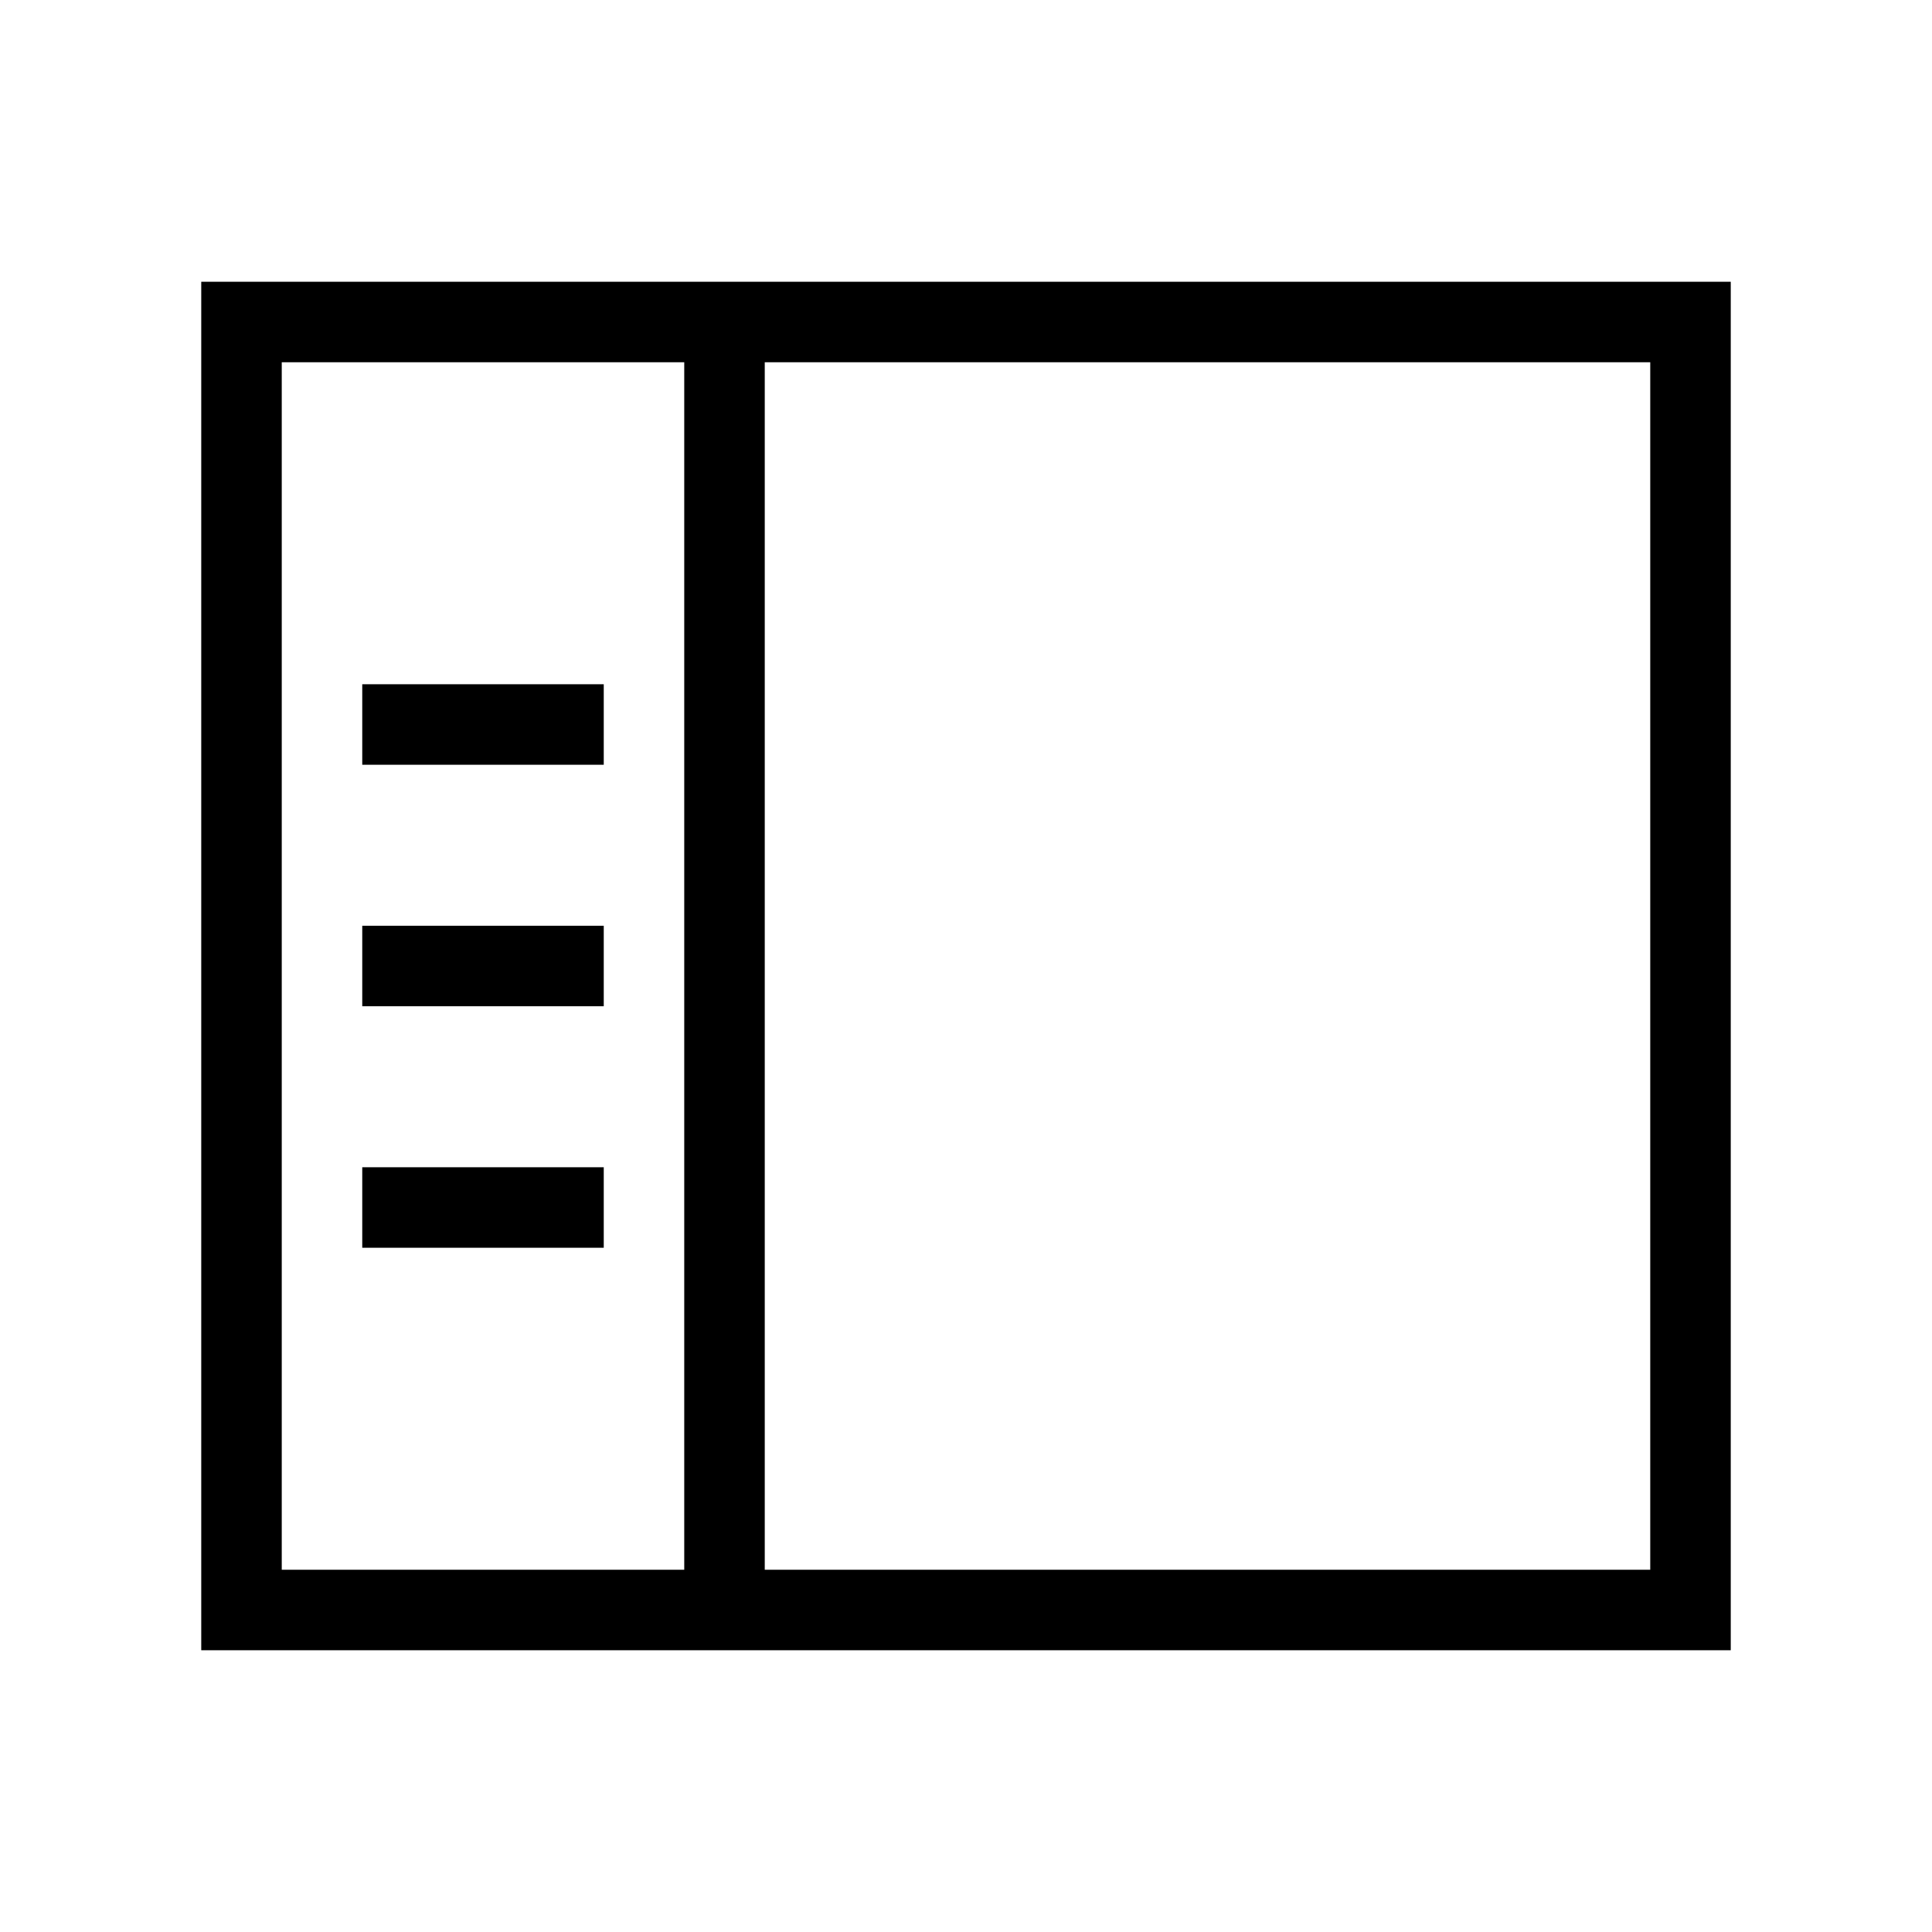
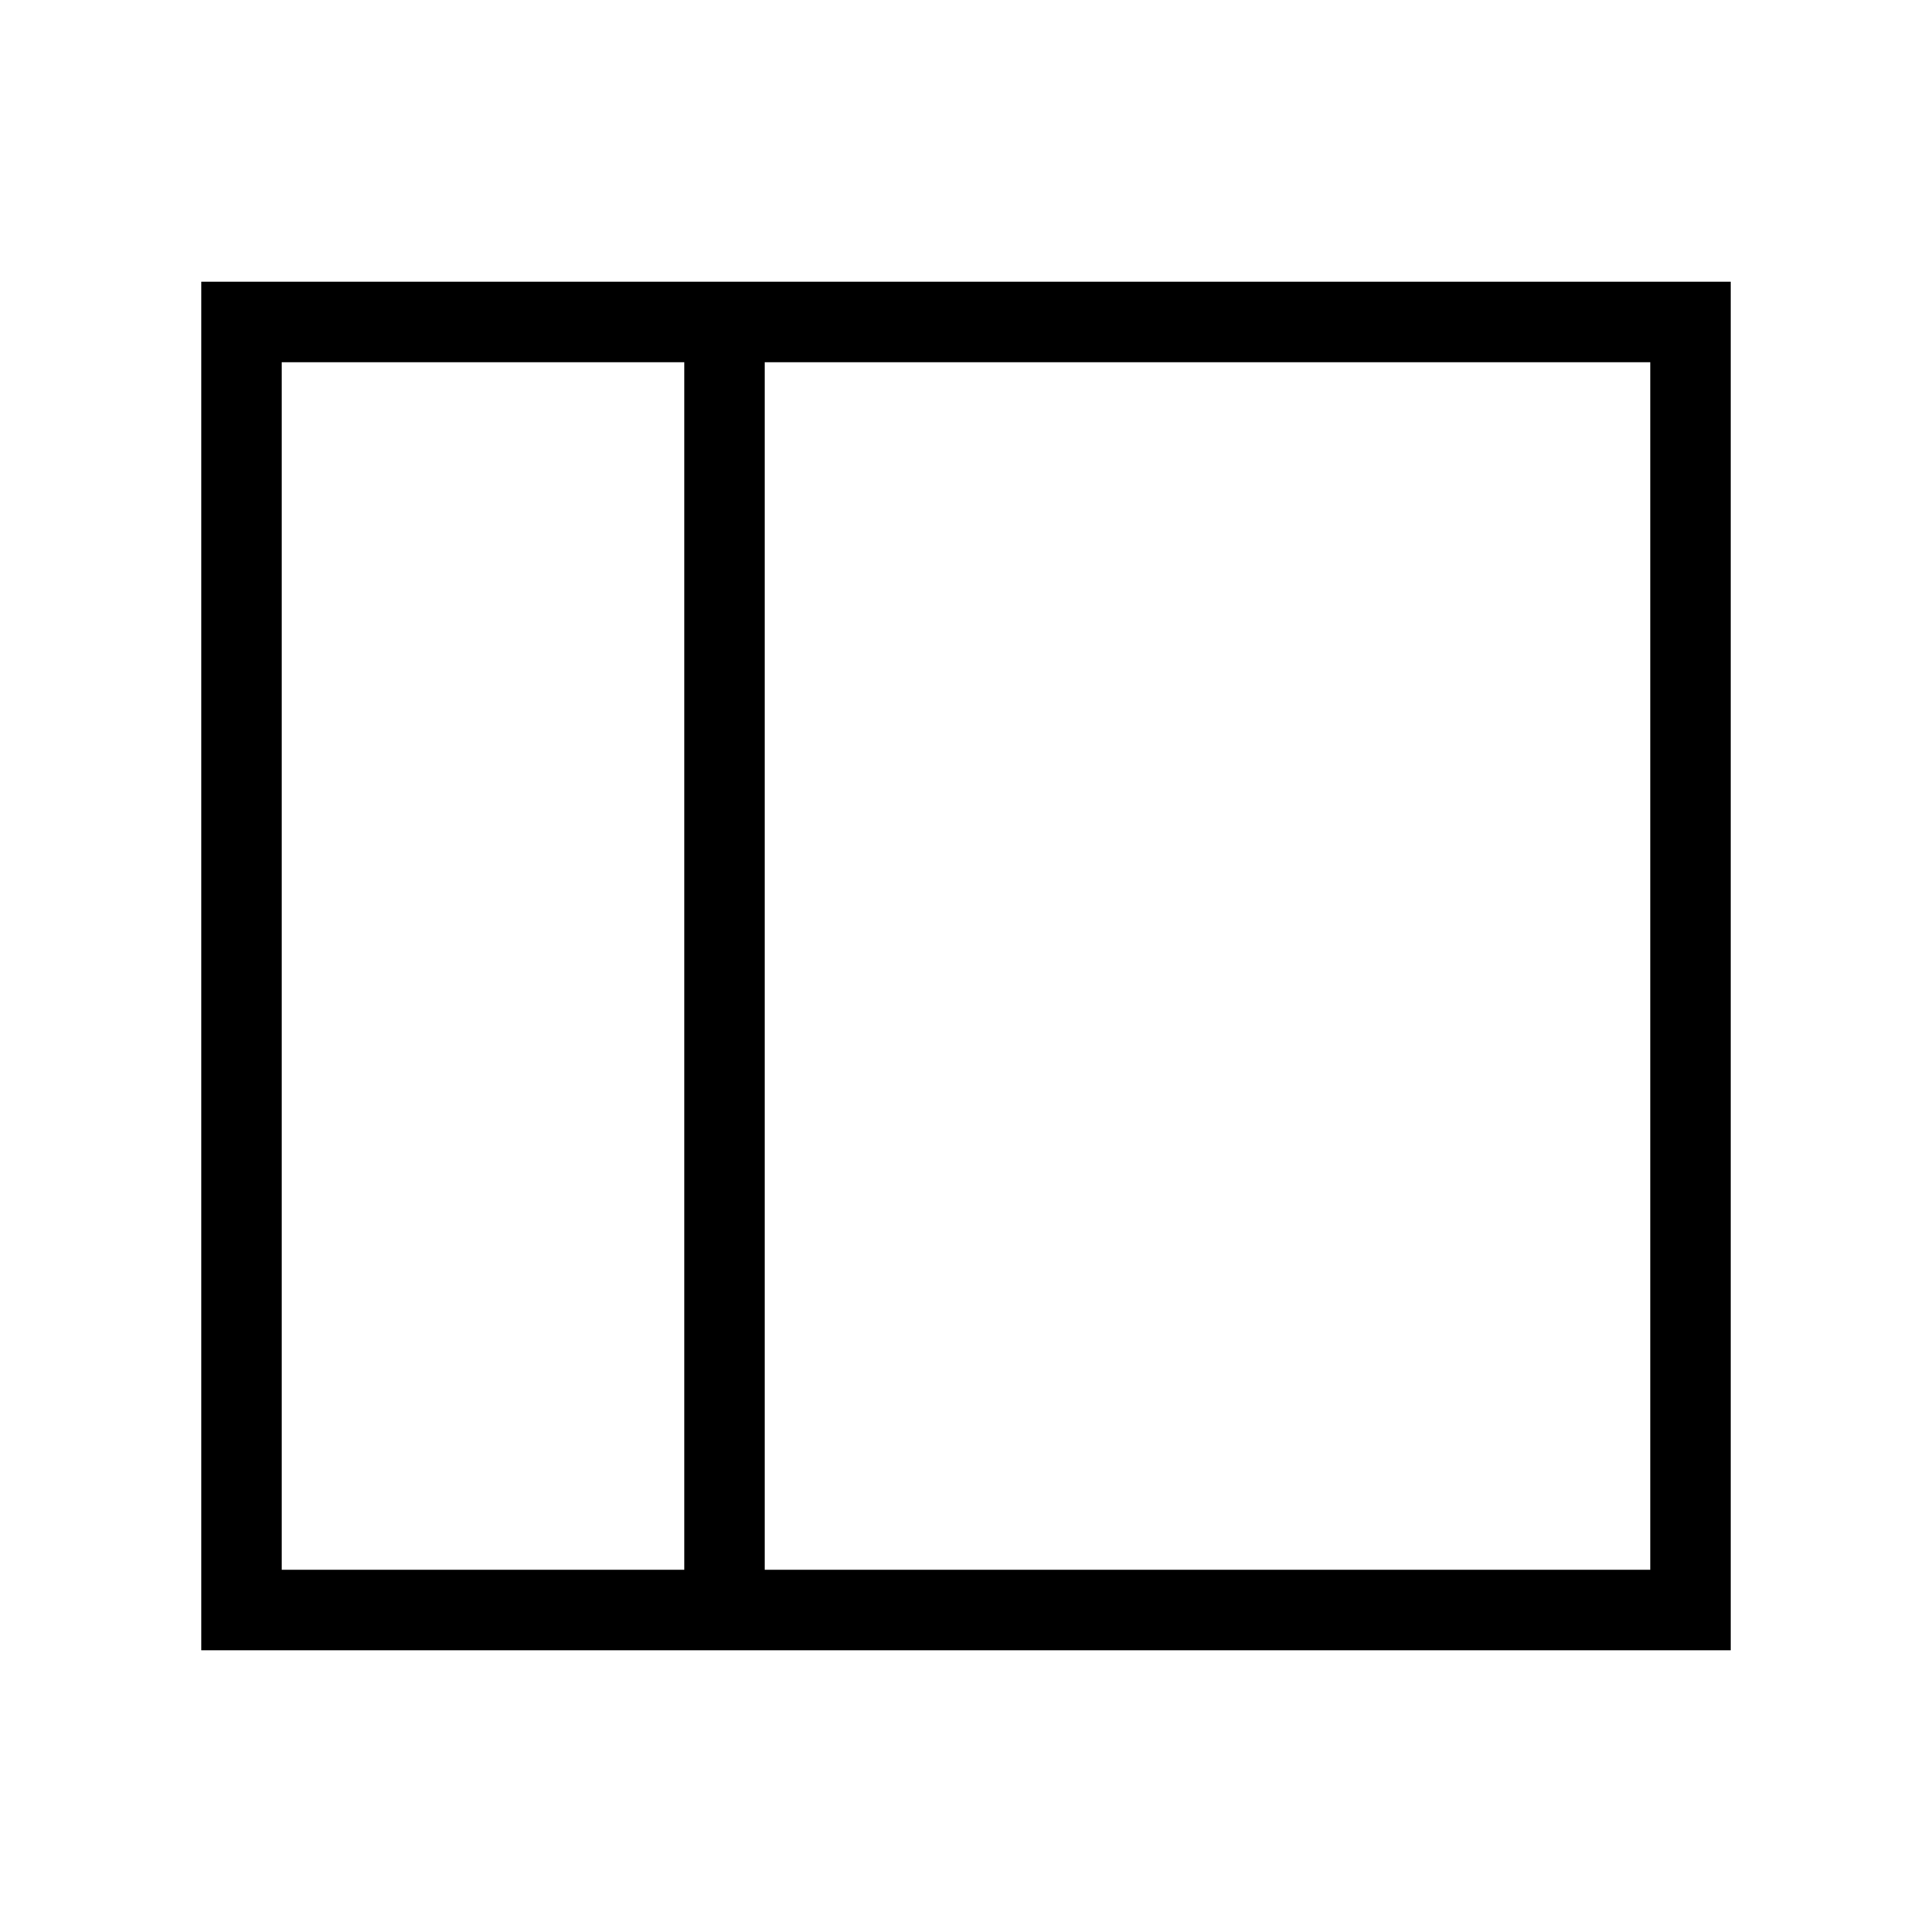
<svg xmlns="http://www.w3.org/2000/svg" width="24" height="24" viewBox="0 0 24 24" fill="none" stroke="currentColor" stroke-width="1.0" stroke-linecap="butt" stroke-linejoin="miter">
  <rect x="3" y="4" width="18" height="16" />
  <path d="M9 4v16" />
-   <path d="M4.5 9H7.5" />
-   <path d="M4.5 12H7.5" />
-   <path d="M4.5 15H7.5" />
</svg>
